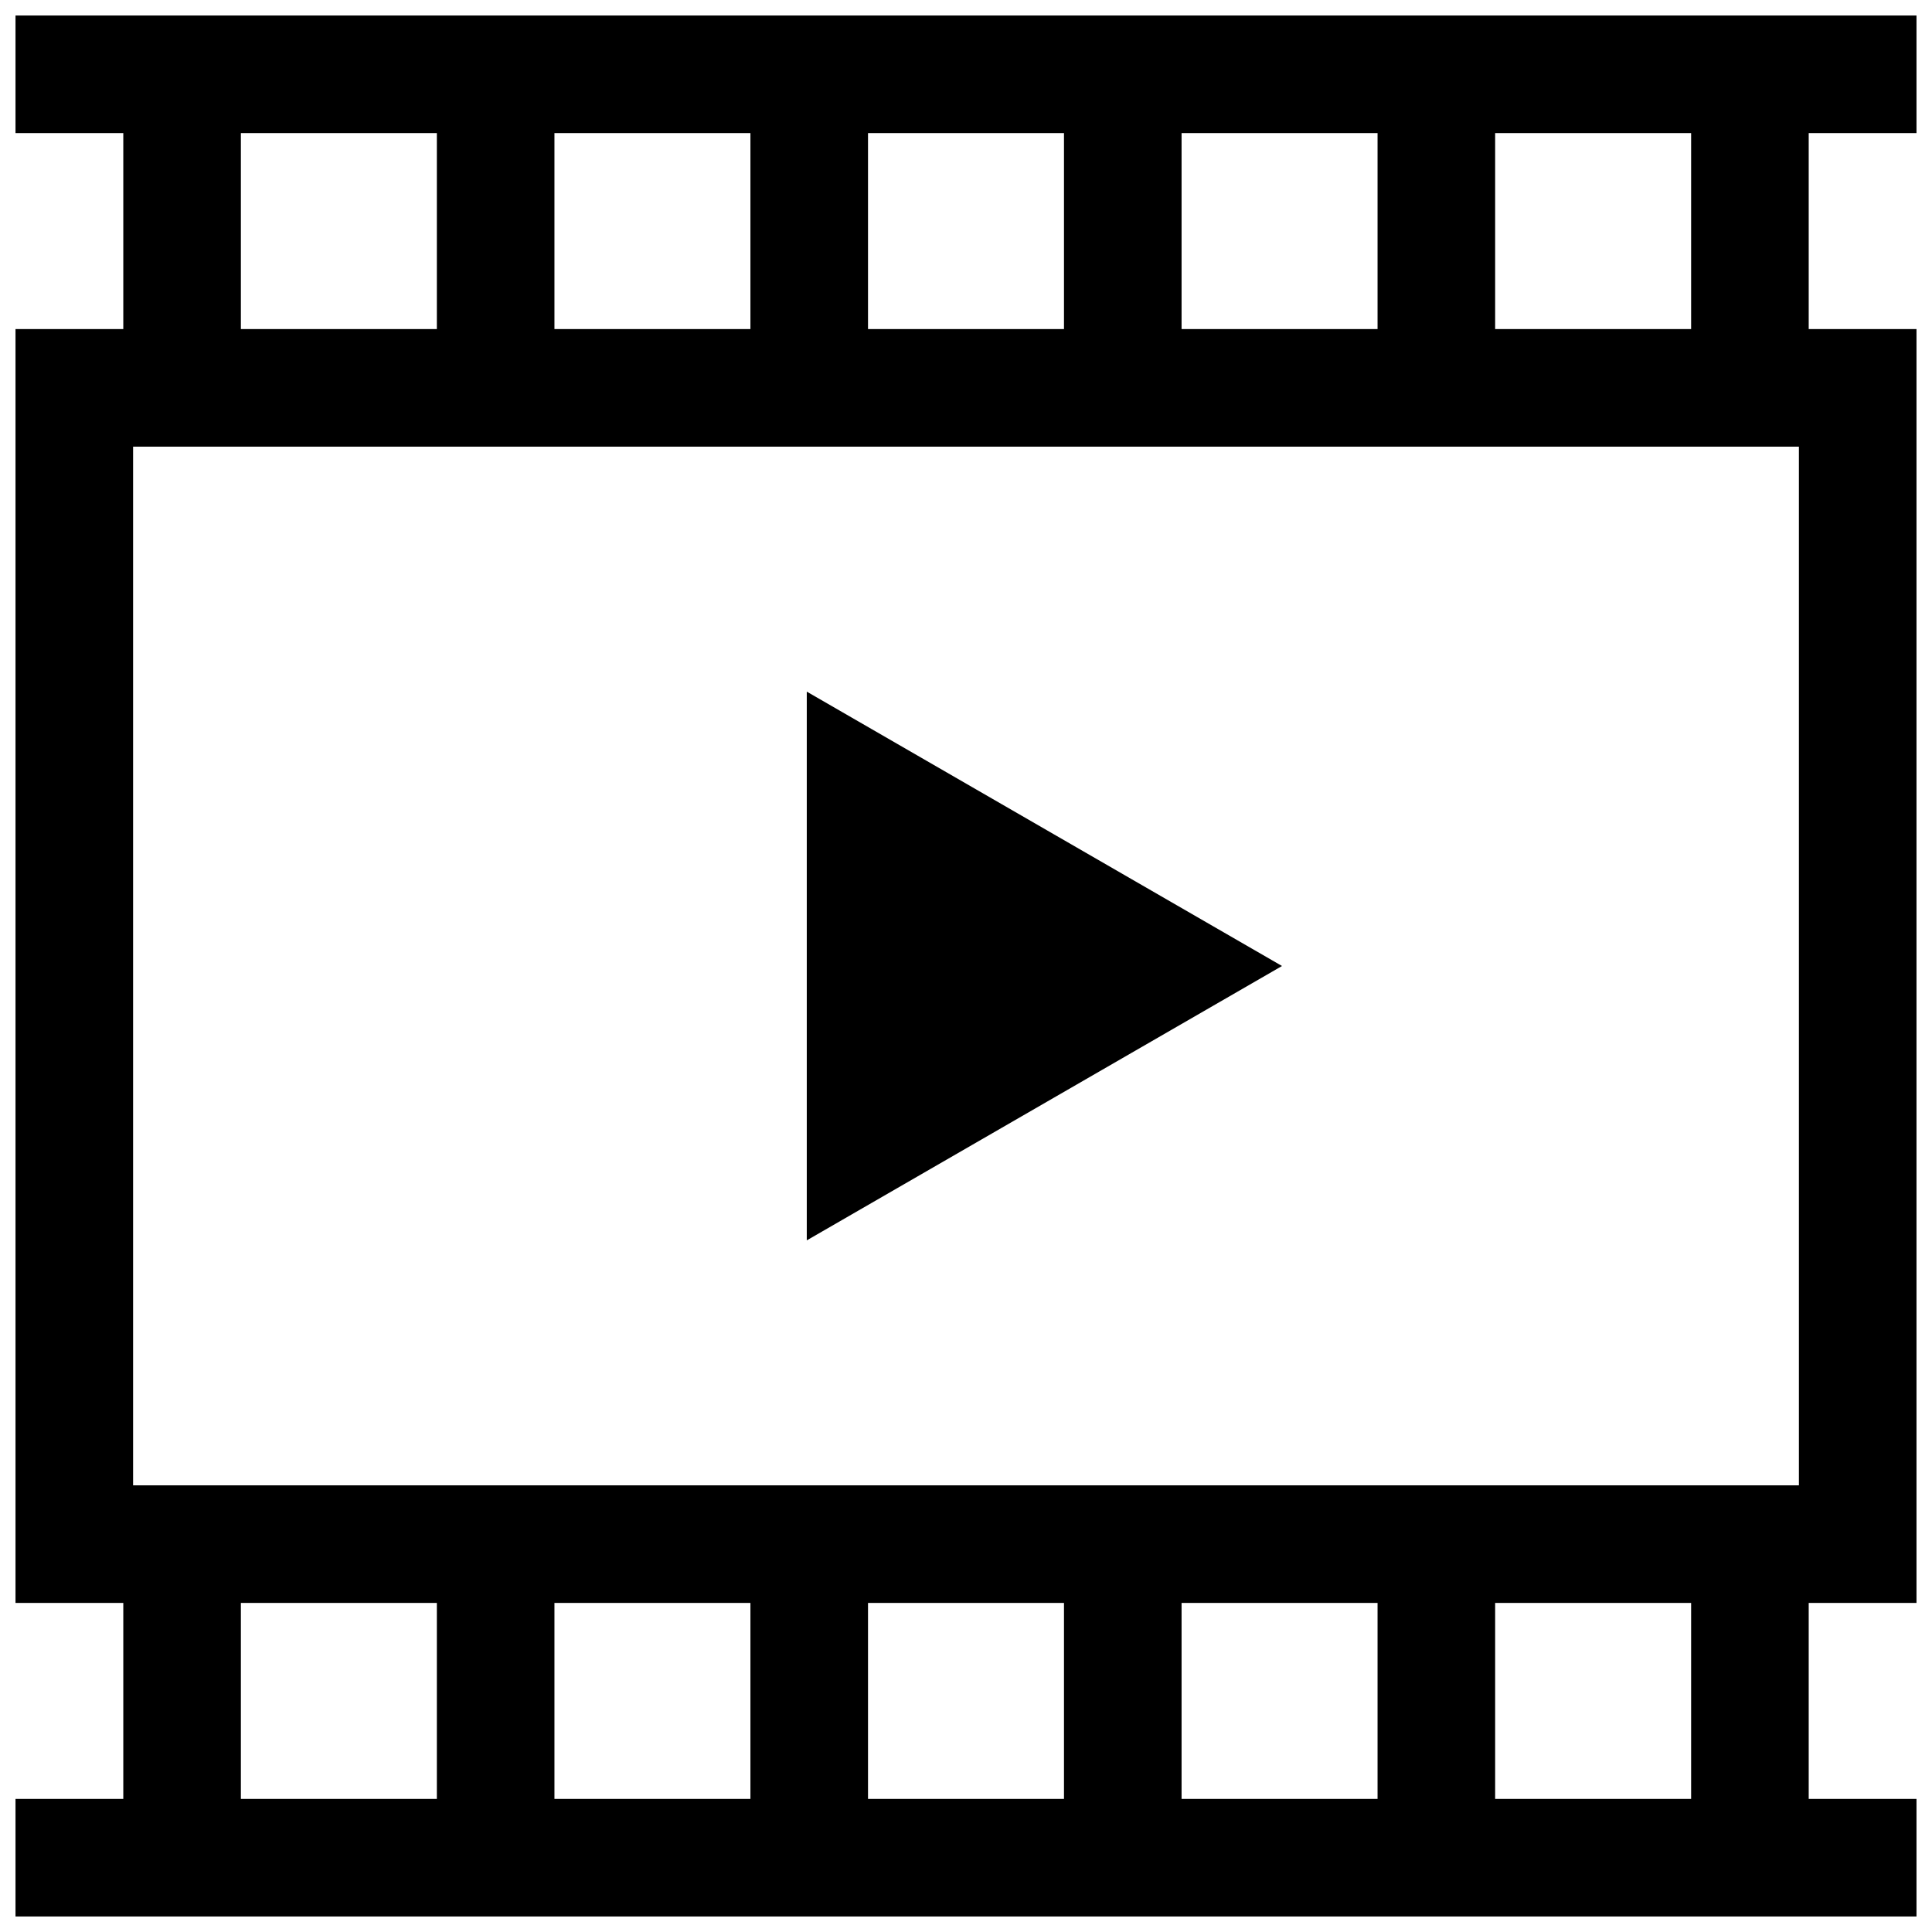
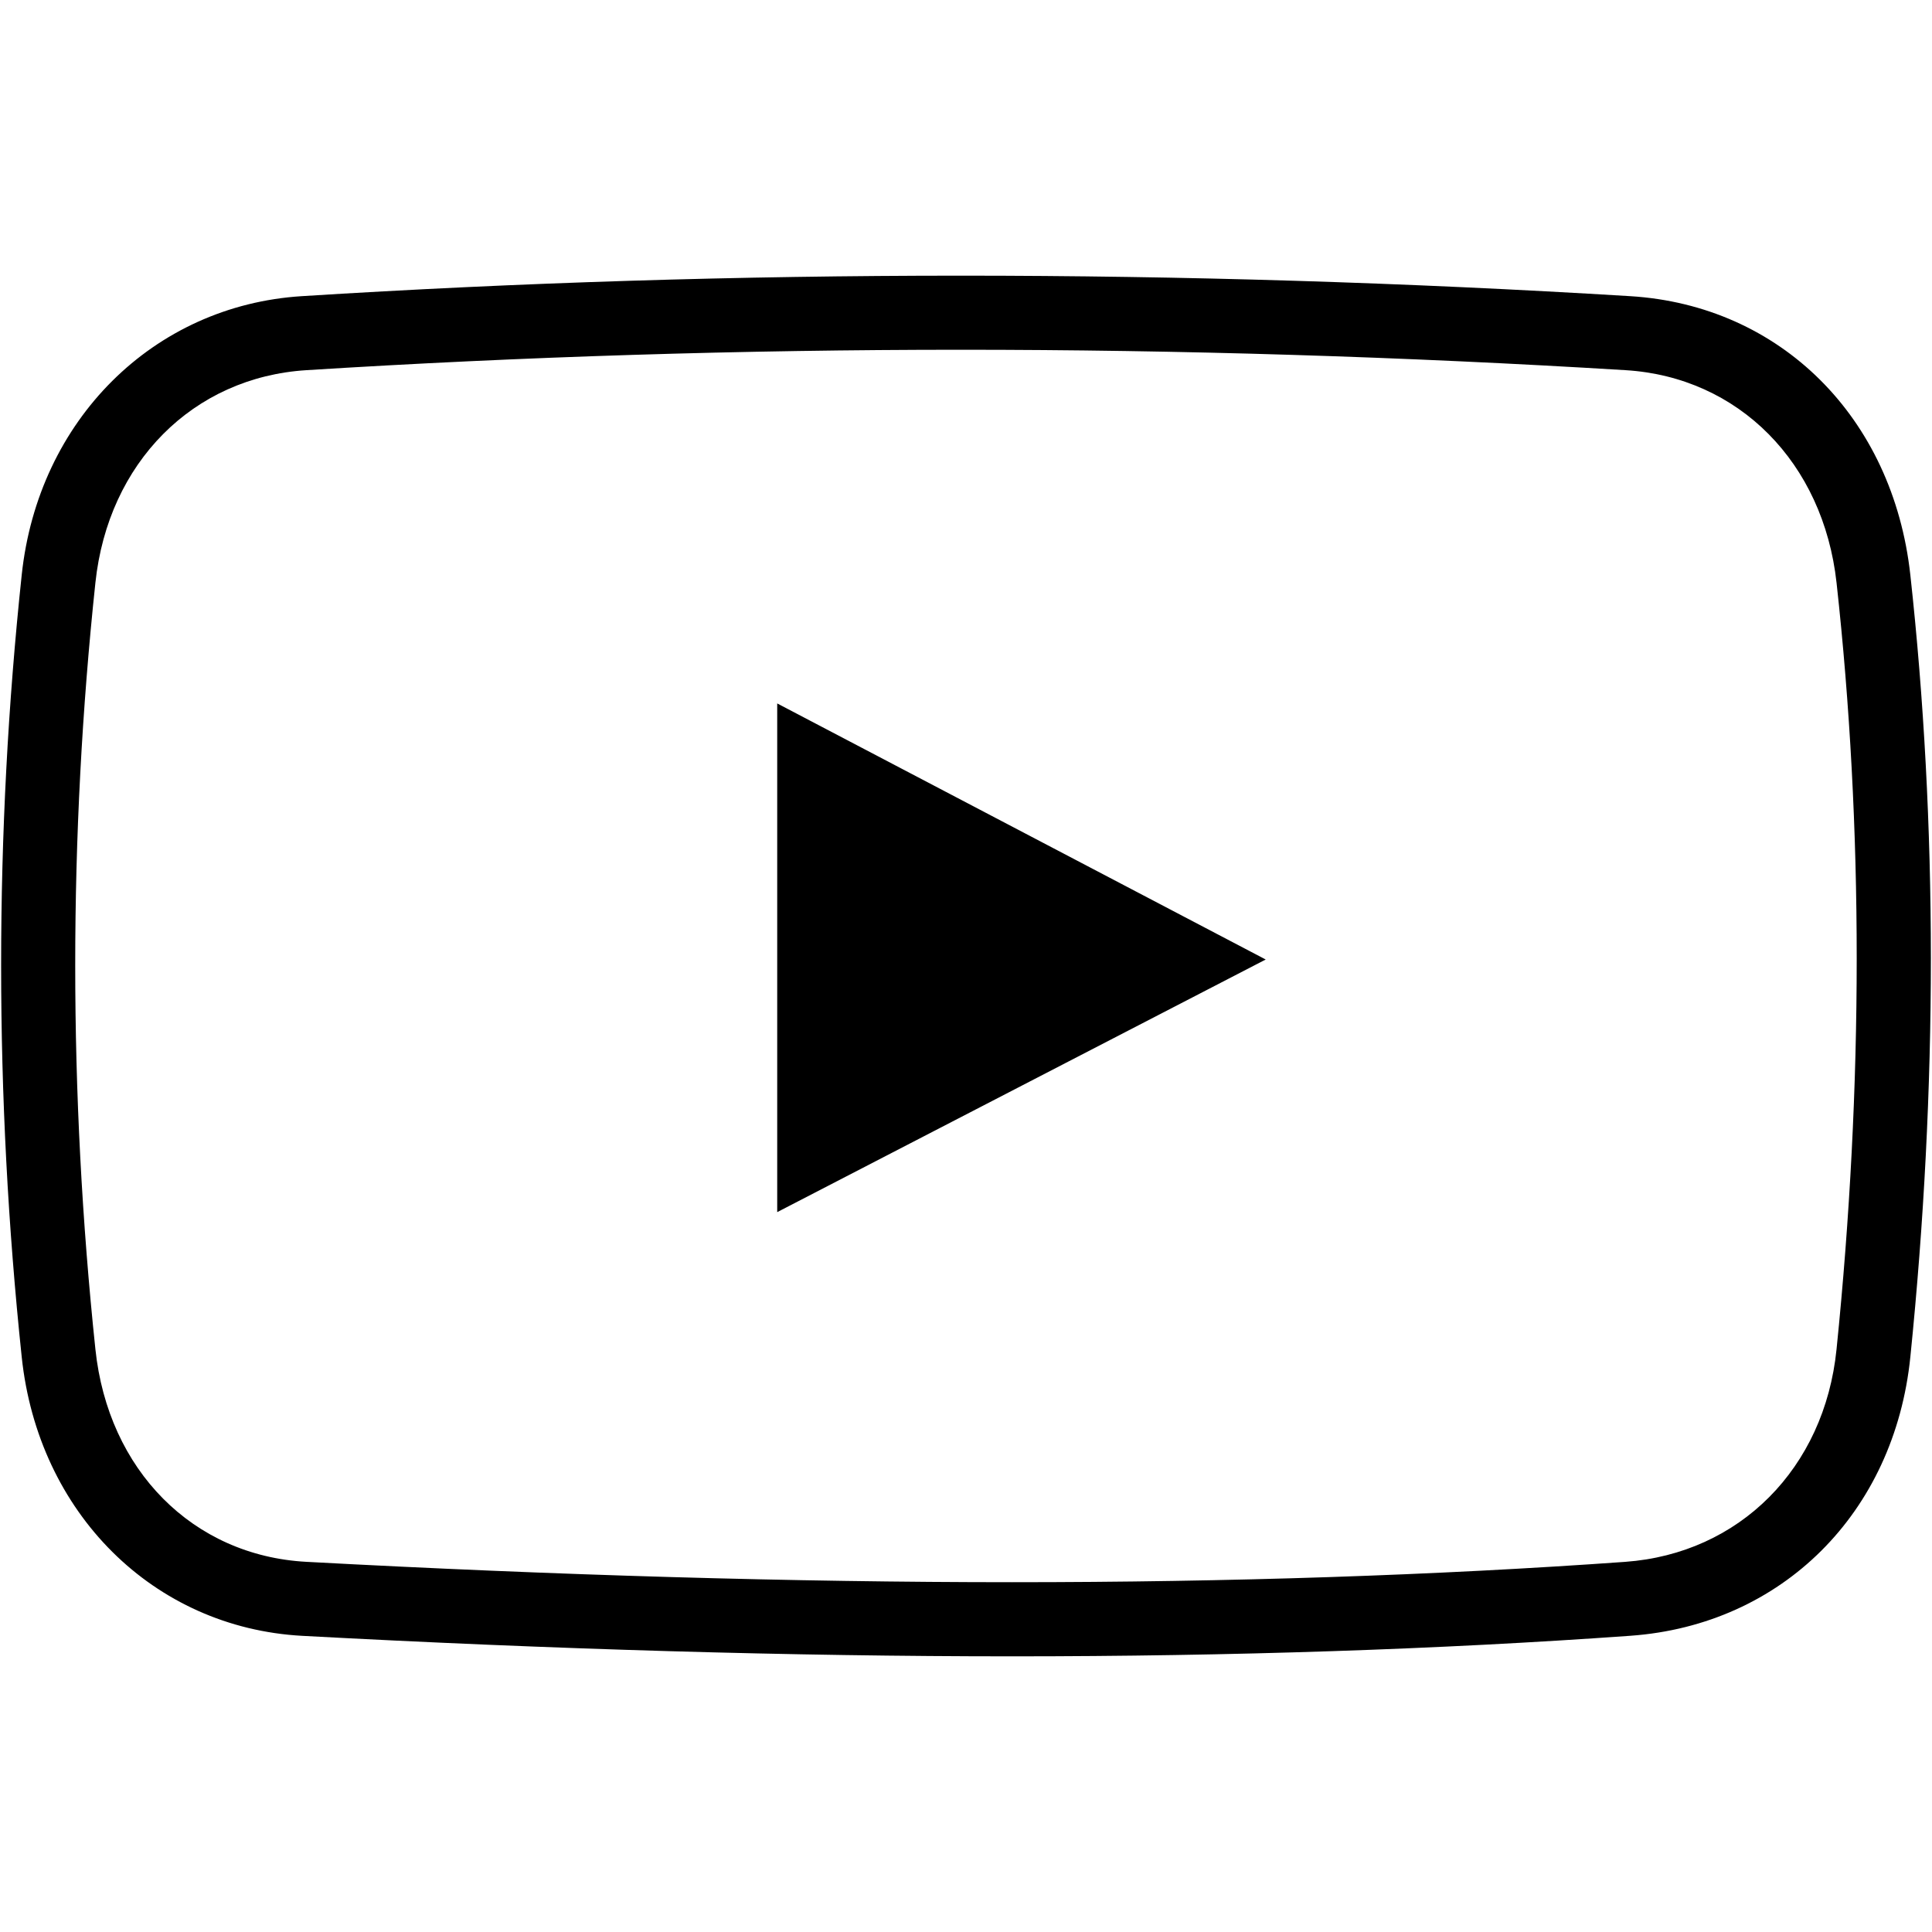
<svg xmlns="http://www.w3.org/2000/svg" version="1.1" id="vplayer-2" x="0px" y="0px" viewBox="0 0 1000 1000" style="enable-background:new 0 0 1000 1000;">
-   <g transform="matrix(2.028757, 0, 0, 2.028757, 8.026412, 8.02638)">
-     <path d="M 485 30 L 485 0 L 0 0 L 0 30 L 27.5 30 L 27.5 80 L 0 80 L 0 405 L 27.5 405 L 27.5 455 L 0 455 L 0 485 L 485 485 L 485 455 L 457.5 455 L 457.5 405 L 485 405 L 485 80 L 457.5 80 L 457.5 30 L 485 30 Z M 455 110 L 455 375 L 30 375 L 30 110 L 455 110 Z M 187.5 405 L 187.5 455 L 137.5 455 L 137.5 405 L 187.5 405 Z M 217.5 405 L 267.5 405 L 267.5 455 L 217.5 455 L 217.5 405 Z M 297.5 405 L 347.5 405 L 347.5 455 L 297.5 455 L 297.5 405 Z M 217.5 80 L 217.5 30 L 267.5 30 L 267.5 80 L 217.5 80 Z M 187.5 80 L 137.5 80 L 137.5 30 L 187.5 30 L 187.5 80 Z M 297.5 80 L 297.5 30 L 347.5 30 L 347.5 80 L 297.5 80 Z M 57.5 30 L 107.5 30 L 107.5 80 L 57.5 80 L 57.5 30 Z M 57.5 405 L 107.5 405 L 107.5 455 L 57.5 455 L 57.5 405 Z M 427.5 455 L 377.5 455 L 377.5 405 L 427.5 405 L 427.5 455 Z M 427.5 80 L 377.5 80 L 377.5 30 L 427.5 30 L 427.5 80 Z" />
-     <path d="M 201.878 172.5 L 201.878 312.5 L 323.122 242.5 Z" />
-   </g>
+   <path d="M 523.931 857.315 C 523.91 857.315 523.931 857.315 523.931 857.315 C 410.345 857.315 286.684 853.727 156.409 846.707 C 79.444 842.486 19.742 783.151 11.244 702.387 C -2.97 567.467 -2.97 431.264 11.244 297.553 C 19.725 217.461 79.346 158.126 156.235 153.29 C 380.916 139.15 612.101 139.15 843.706 153.29 C 921.497 158.009 979.778 215.944 988.775 297.475 C 1002.95 426.563 1002.971 562.748 988.793 702.331 C 980.602 783.038 922.378 841.047 843.918 846.671 C 745.179 853.727 637.517 857.315 523.931 857.315 Z M 497.362 181.029 C 384.14 181.029 270.168 184.596 158.614 191.599 C 99.856 195.282 55.962 239.501 49.383 301.597 C 35.455 432.622 35.455 566.103 49.383 698.375 C 55.962 760.973 99.799 805.171 158.462 808.395 C 288.048 815.377 411.016 818.947 523.895 818.947 C 636.58 818.947 743.319 815.398 841.157 808.416 C 900.358 804.156 944.347 759.976 950.582 698.453 C 964.51 561.557 964.51 428.076 950.6 301.675 C 943.753 239.385 899.841 195.148 841.369 191.599 C 726.359 184.578 610.602 181.029 497.362 181.029 Z M 402.285 364.099 L 402.285 627.396 L 655.129 496.64 L 402.285 364.099 Z" />
</svg>
